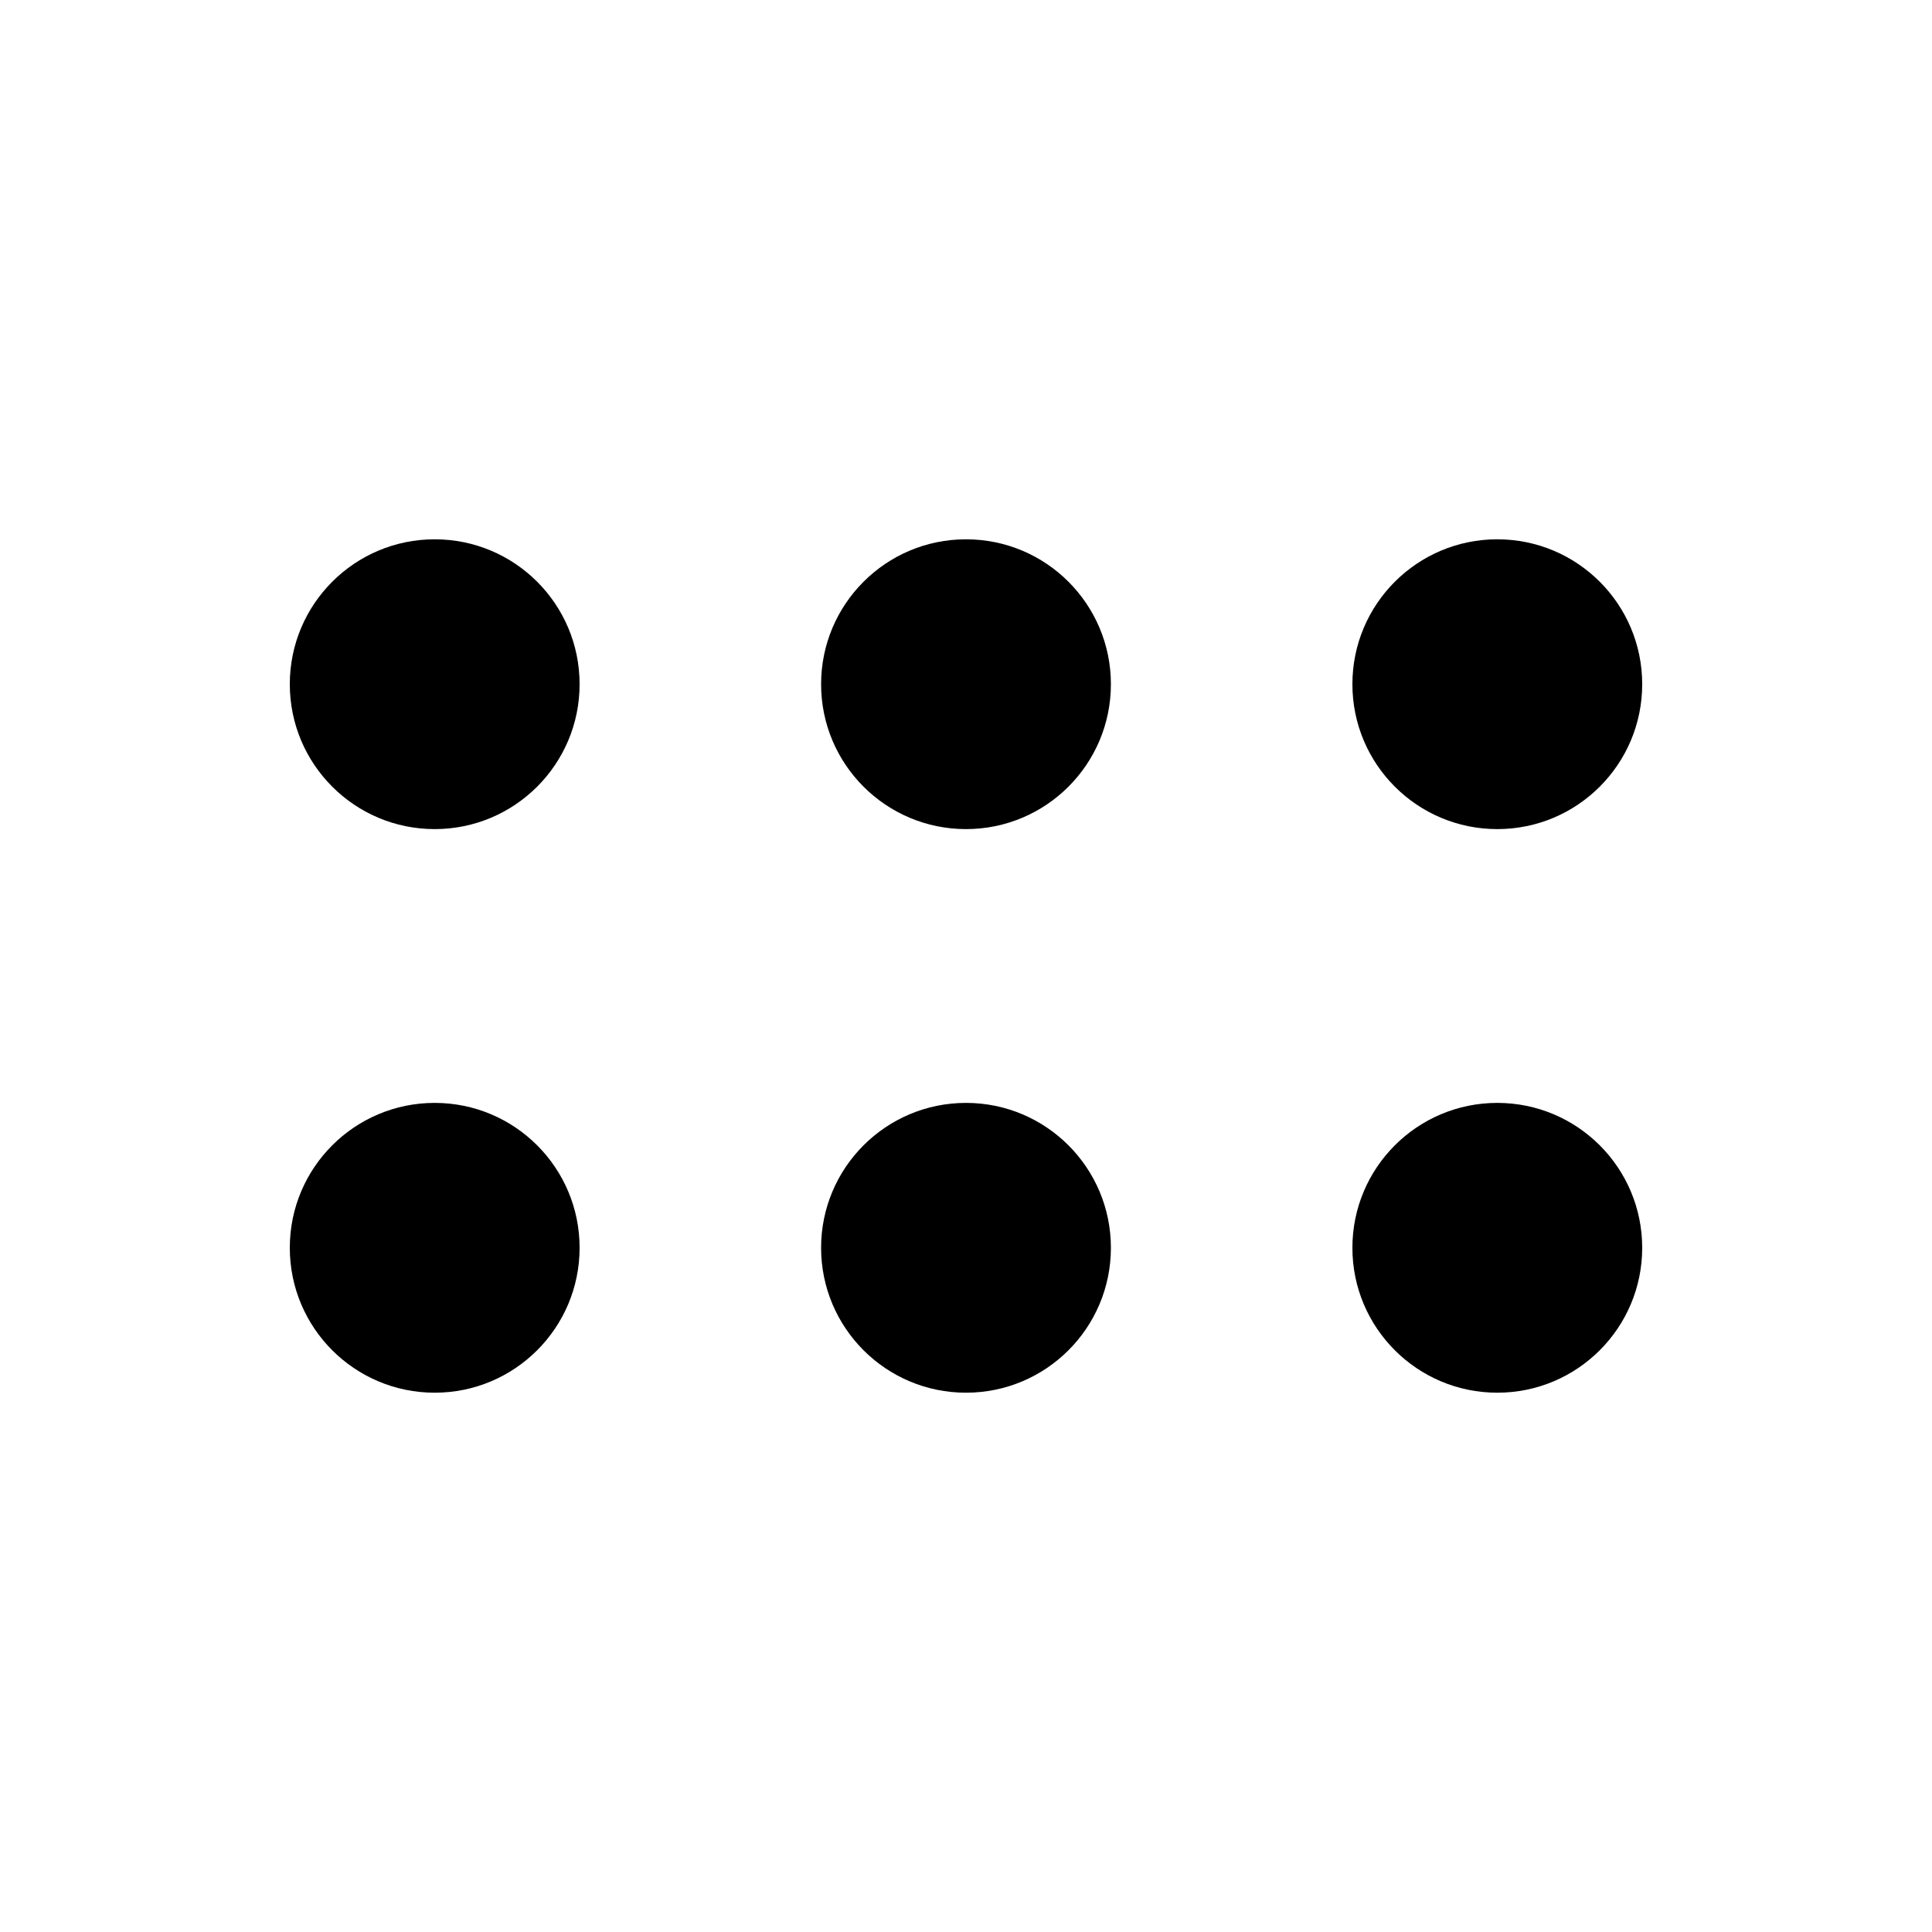
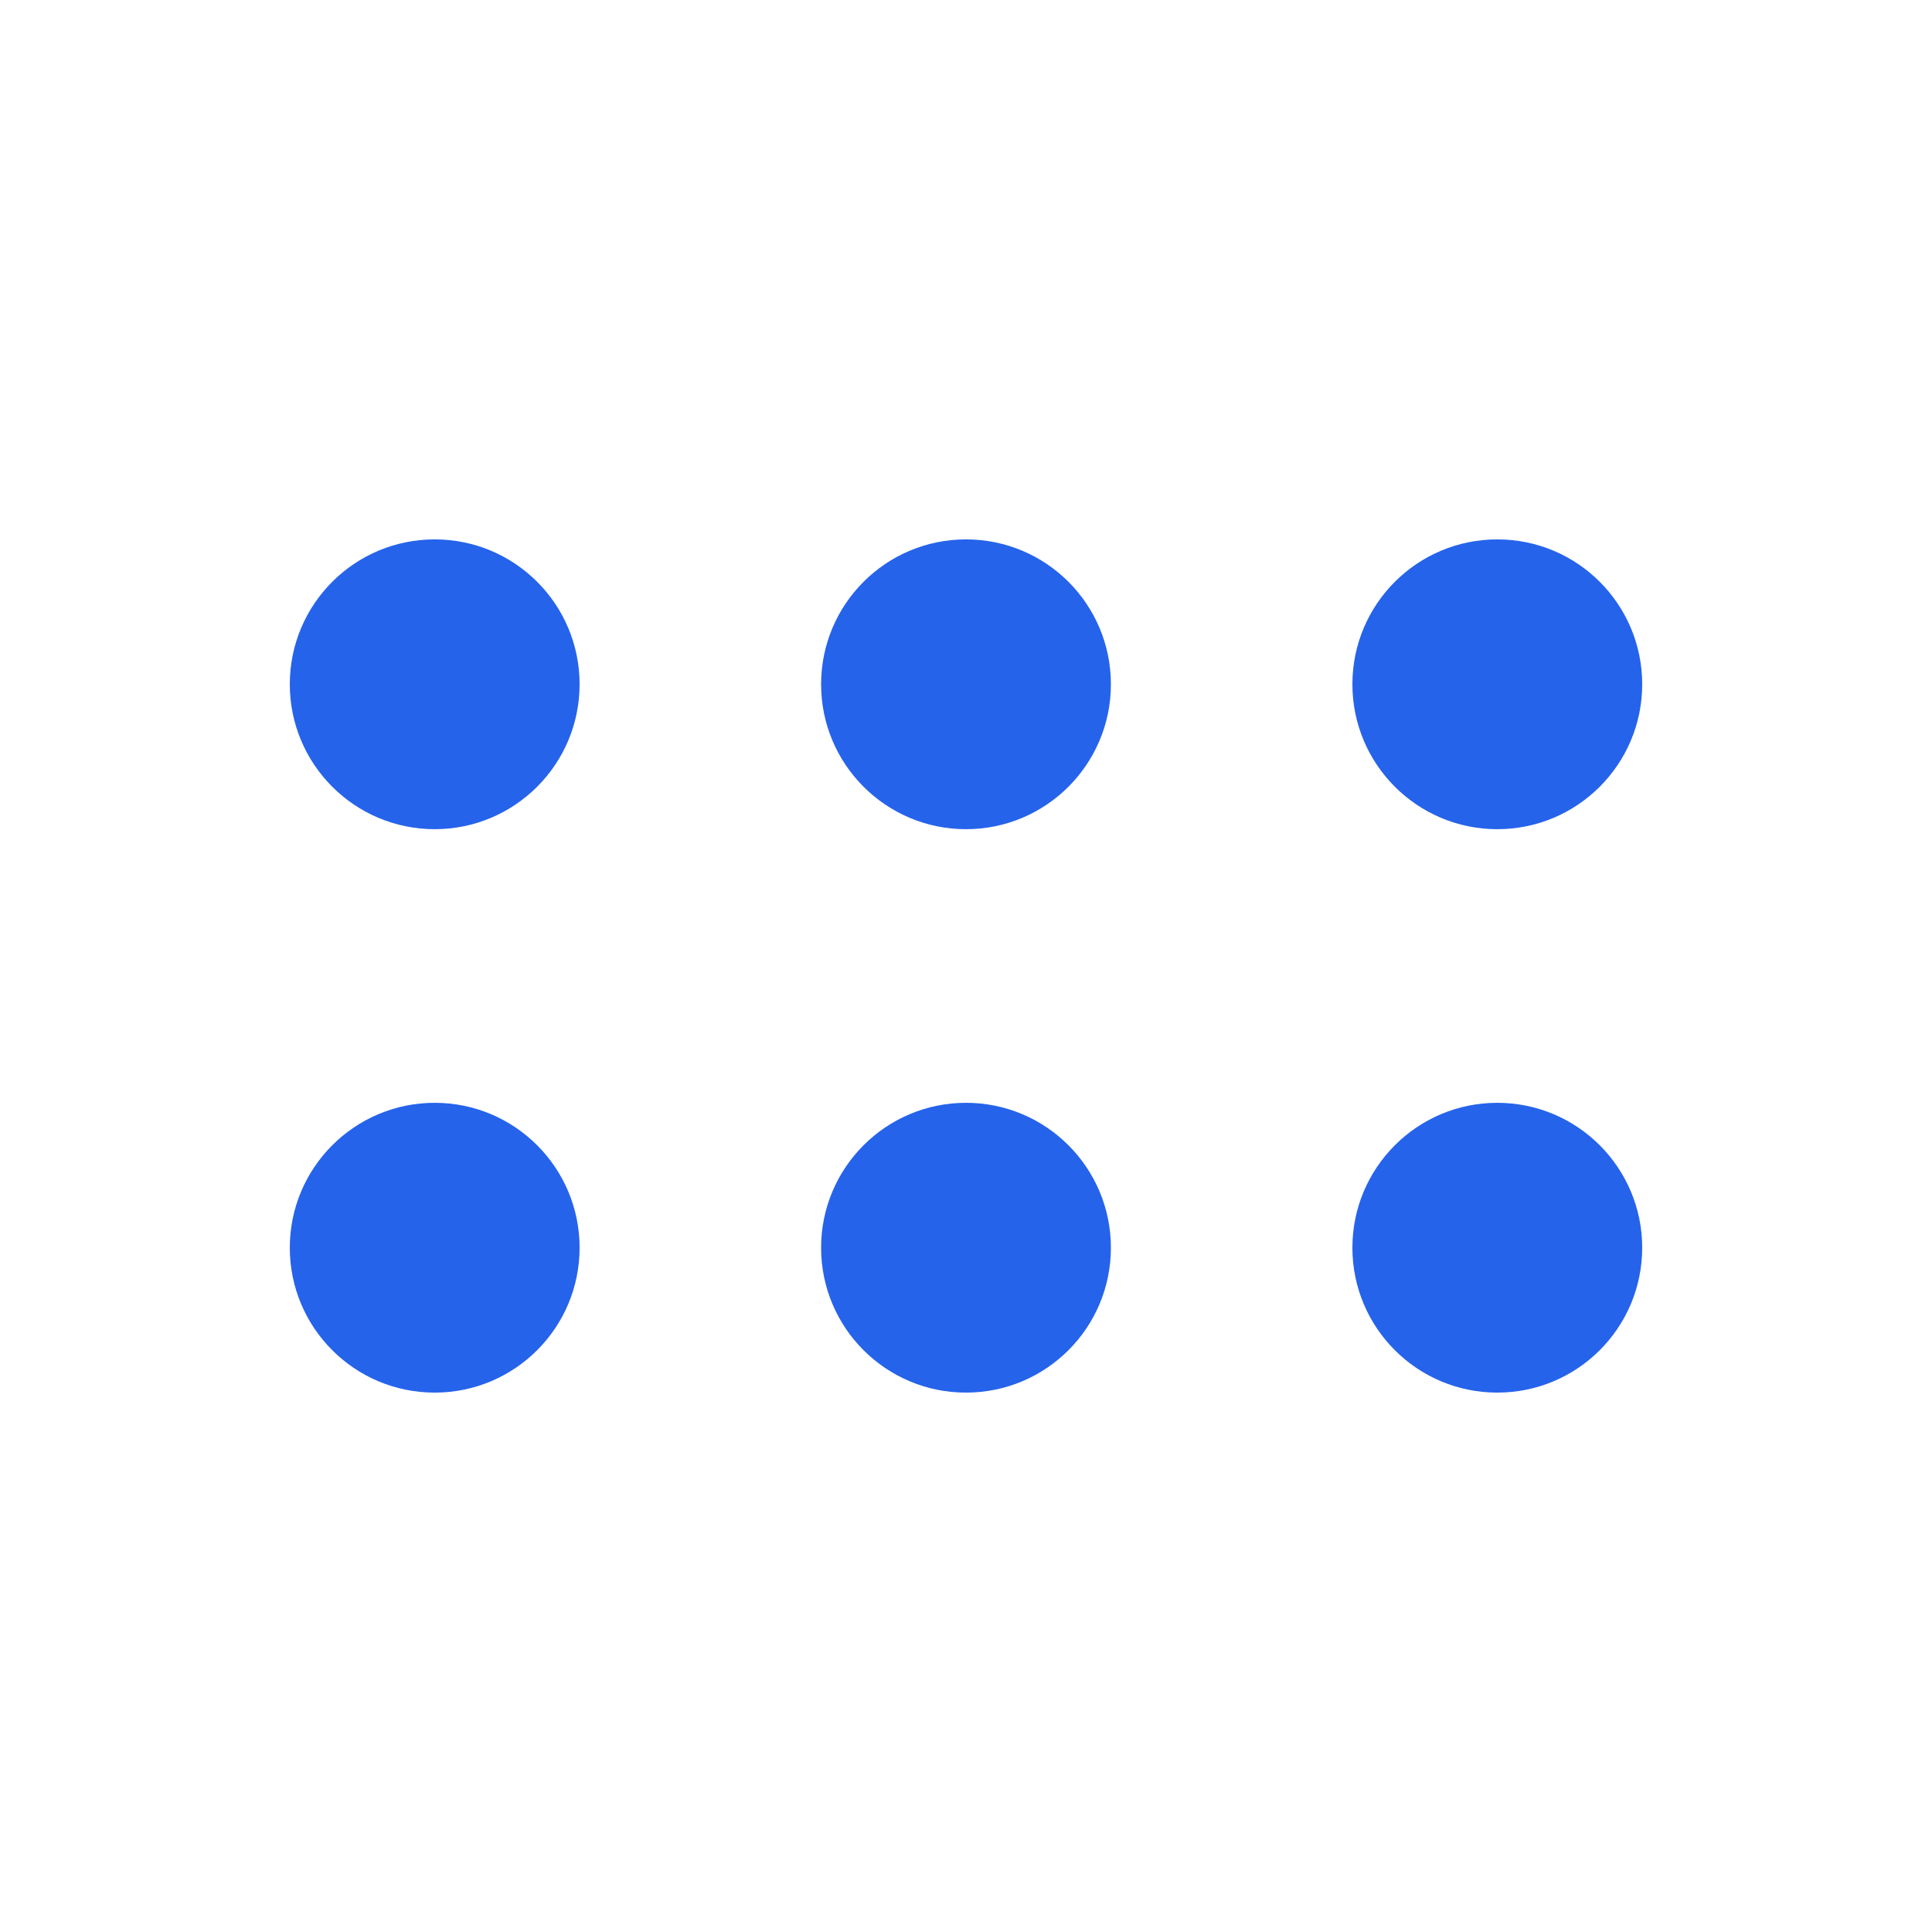
- <svg width="14" height="14" viewBox="0 0 14 14">
-   <path d="M2.1 9.042C2.1 8.462 2.57 7.992 3.15 7.992C3.73 7.992 4.2 8.462 4.2 9.042C4.2 9.622 3.73 10.092 3.15 10.092C2.57 10.092 2.1 9.622 2.1 9.042Z" fill="currentColor" />
-   <path d="M5.95 9.042C5.95 8.462 6.42 7.992 7 7.992C7.58 7.992 8.05 8.462 8.05 9.042C8.05 9.622 7.58 10.092 7 10.092C6.42 10.092 5.95 9.622 5.95 9.042Z" fill="currentColor" />
-   <path d="M10.85 7.992C10.27 7.992 9.8 8.462 9.8 9.042C9.8 9.622 10.27 10.092 10.85 10.092C11.43 10.092 11.9 9.622 11.9 9.042C11.9 8.462 11.43 7.992 10.85 7.992Z" fill="currentColor" />
-   <path d="M2.1 4.958C2.1 4.378 2.57 3.908 3.15 3.908C3.73 3.908 4.2 4.378 4.2 4.958C4.2 5.538 3.73 6.008 3.15 6.008C2.57 6.008 2.1 5.538 2.1 4.958Z" fill="currentColor" />
-   <path d="M5.95 4.958C5.95 4.378 6.42 3.908 7 3.908C7.58 3.908 8.05 4.378 8.05 4.958C8.05 5.538 7.58 6.008 7 6.008C6.42 6.008 5.95 5.538 5.95 4.958Z" fill="currentColor" />
-   <path d="M10.85 3.908C10.27 3.908 9.8 4.378 9.8 4.958C9.8 5.538 10.27 6.008 10.85 6.008C11.43 6.008 11.9 5.538 11.9 4.958C11.9 4.378 11.43 3.908 10.85 3.908Z" fill="currentColor" />
+ <svg xmlns="http://www.w3.org/2000/svg" width="16" height="16" viewBox="0 0 16 16" fill="none">
+   <g id="move_handle">
+     <g id="vector">
+       <path d="M2.4 10.333C2.4 9.671 2.937 9.133 3.6 9.133C4.263 9.133 4.8 9.671 4.8 10.333C4.8 10.996 4.263 11.533 3.6 11.533C2.937 11.533 2.4 10.996 2.4 10.333Z" fill="#2563EB" />
+       <path d="M6.8 10.333C6.8 9.671 7.337 9.133 8 9.133C8.663 9.133 9.2 9.671 9.2 10.333C9.2 10.996 8.663 11.533 8 11.533C7.337 11.533 6.8 10.996 6.8 10.333Z" fill="#2563EB" />
+       <path d="M12.4 9.133C11.737 9.133 11.2 9.671 11.2 10.333C11.2 10.996 11.737 11.533 12.4 11.533C13.063 11.533 13.6 10.996 13.6 10.333C13.6 9.671 13.063 9.133 12.4 9.133Z" fill="#2563EB" />
+     </g>
+     <g id="vector_2">
+       <path d="M2.4 5.667C2.4 5.004 2.937 4.467 3.6 4.467C4.263 4.467 4.8 5.004 4.8 5.667C4.8 6.329 4.263 6.867 3.6 6.867C2.937 6.867 2.4 6.329 2.4 5.667Z" fill="#2563EB" />
+       <path d="M6.8 5.667C6.8 5.004 7.337 4.467 8 4.467C8.663 4.467 9.2 5.004 9.2 5.667C9.2 6.329 8.663 6.867 8 6.867C7.337 6.867 6.8 6.329 6.8 5.667Z" fill="#2563EB" />
+       <path d="M12.4 4.467C11.737 4.467 11.2 5.004 11.2 5.667C11.2 6.329 11.737 6.867 12.4 6.867C13.063 6.867 13.6 6.329 13.6 5.667C13.6 5.004 13.063 4.467 12.4 4.467Z" fill="#2563EB" />
+     </g>
+   </g>
</svg>
